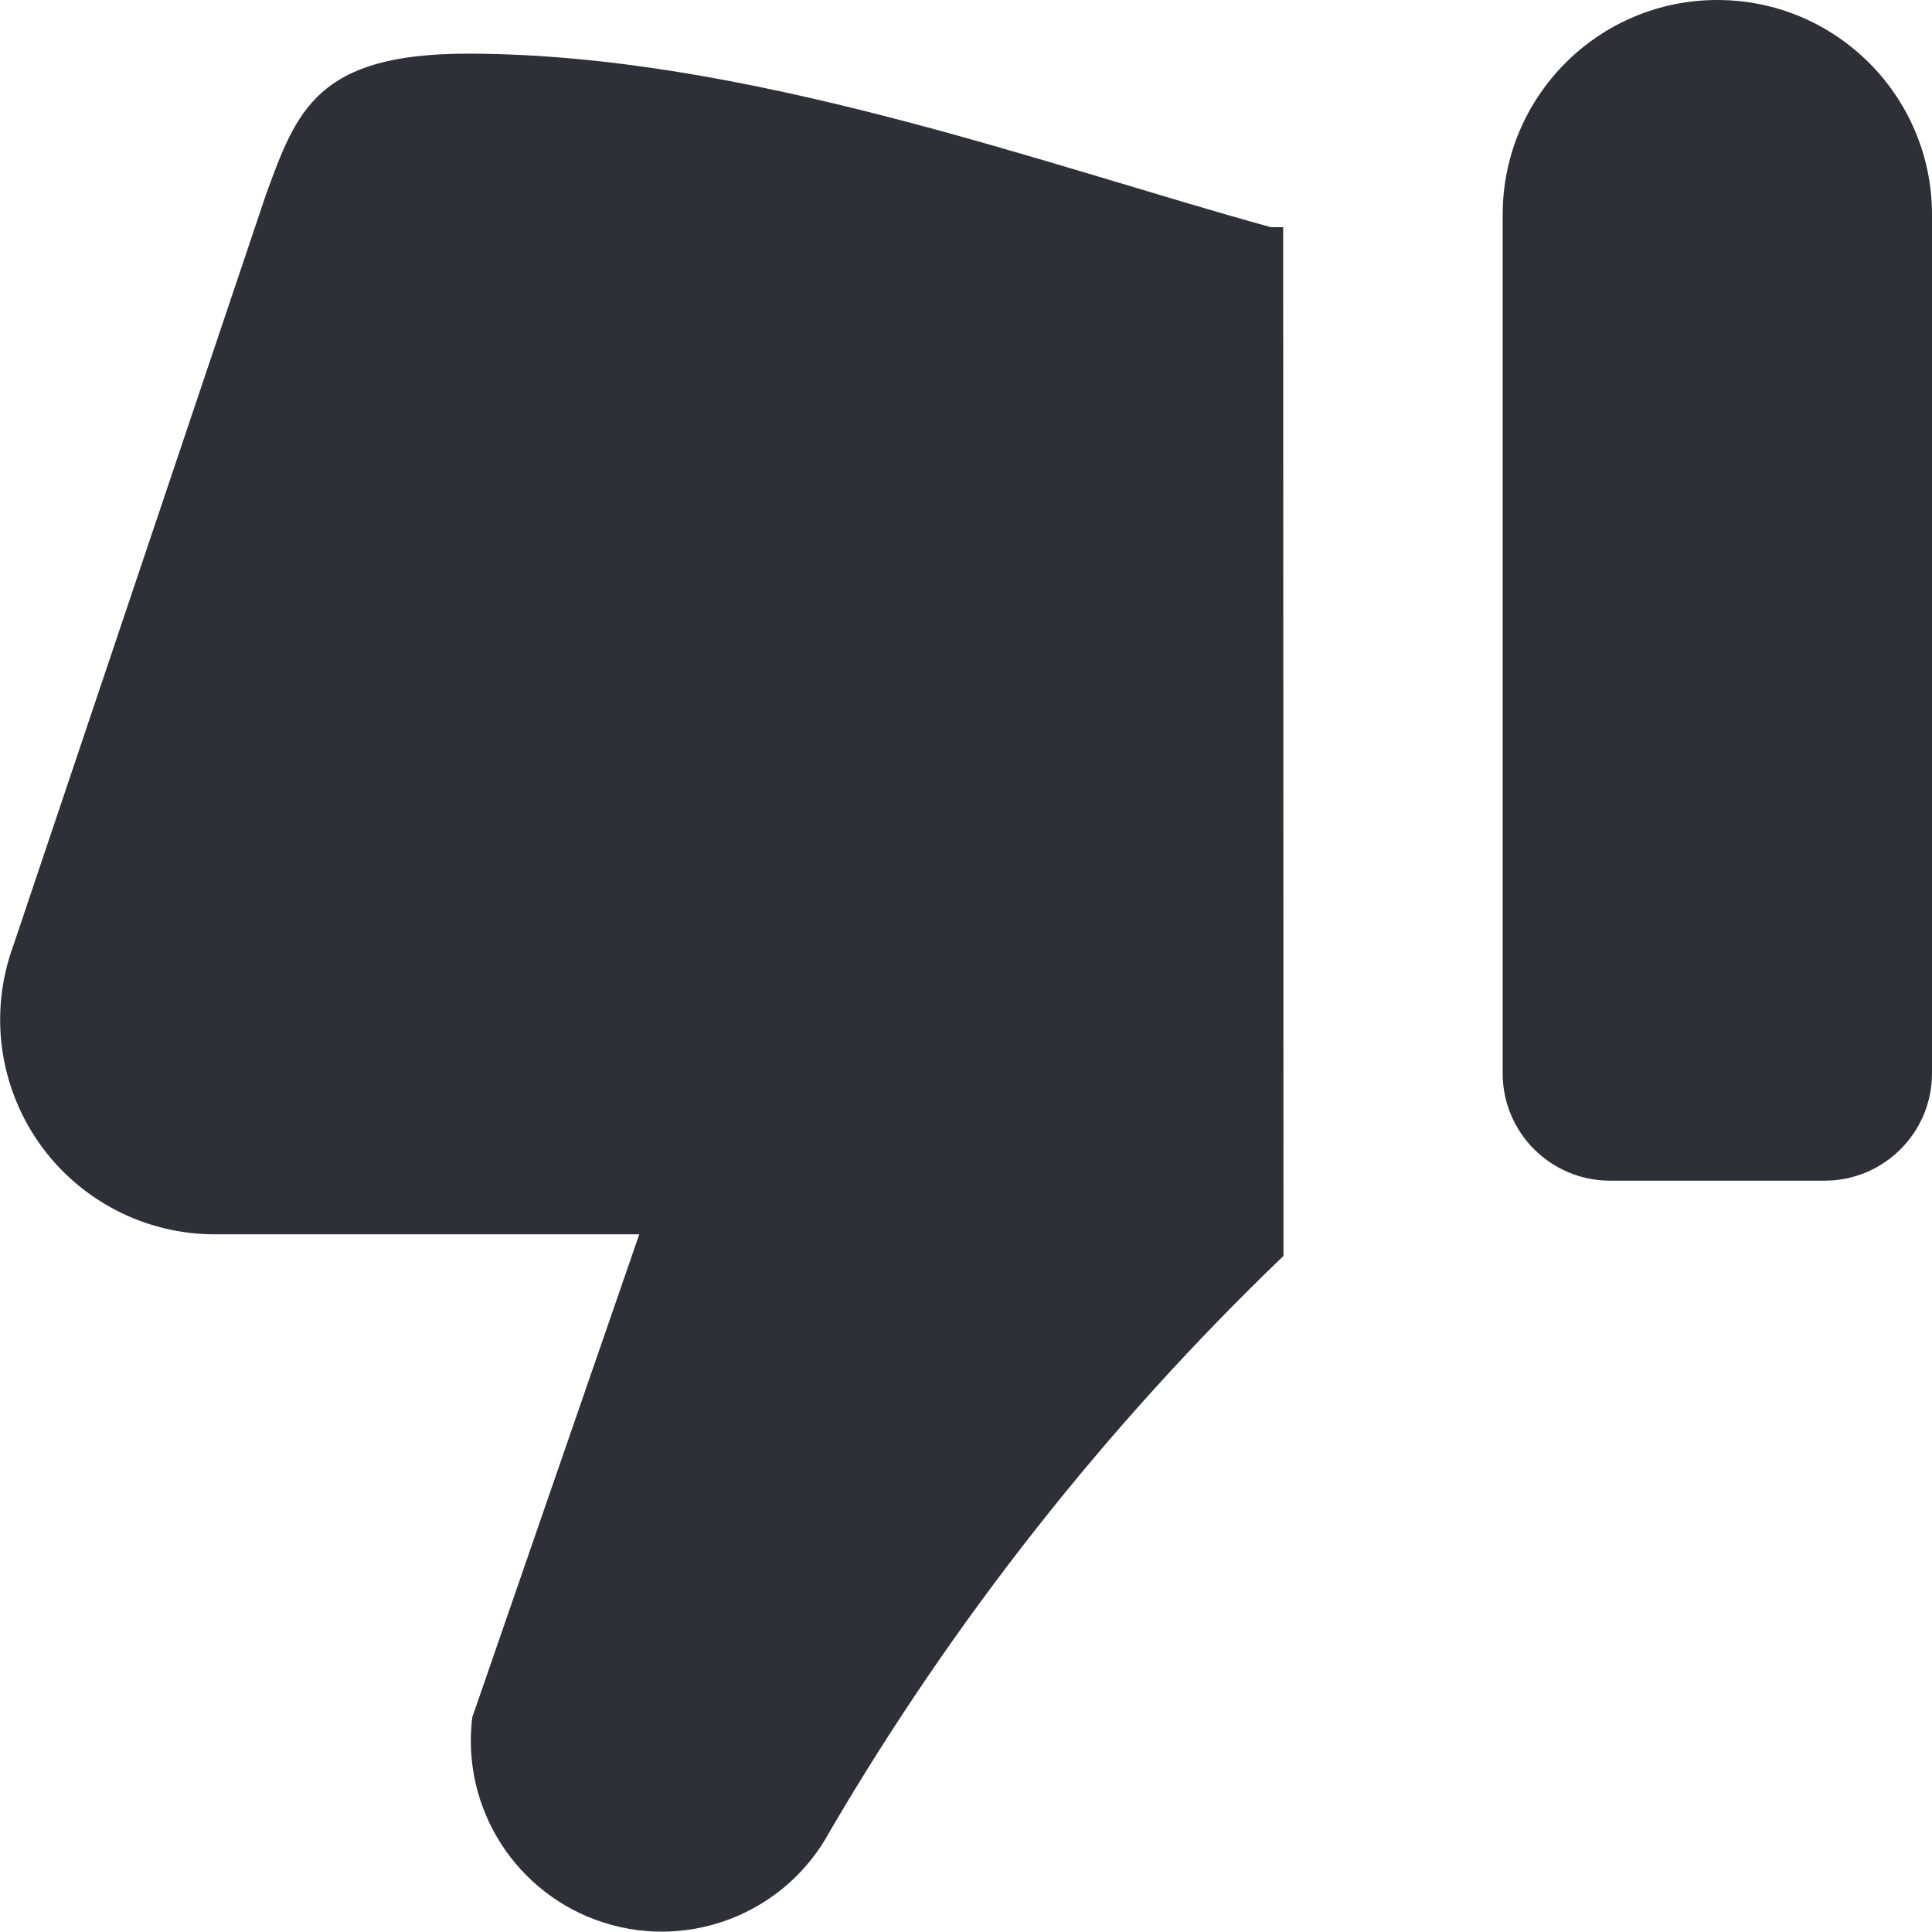
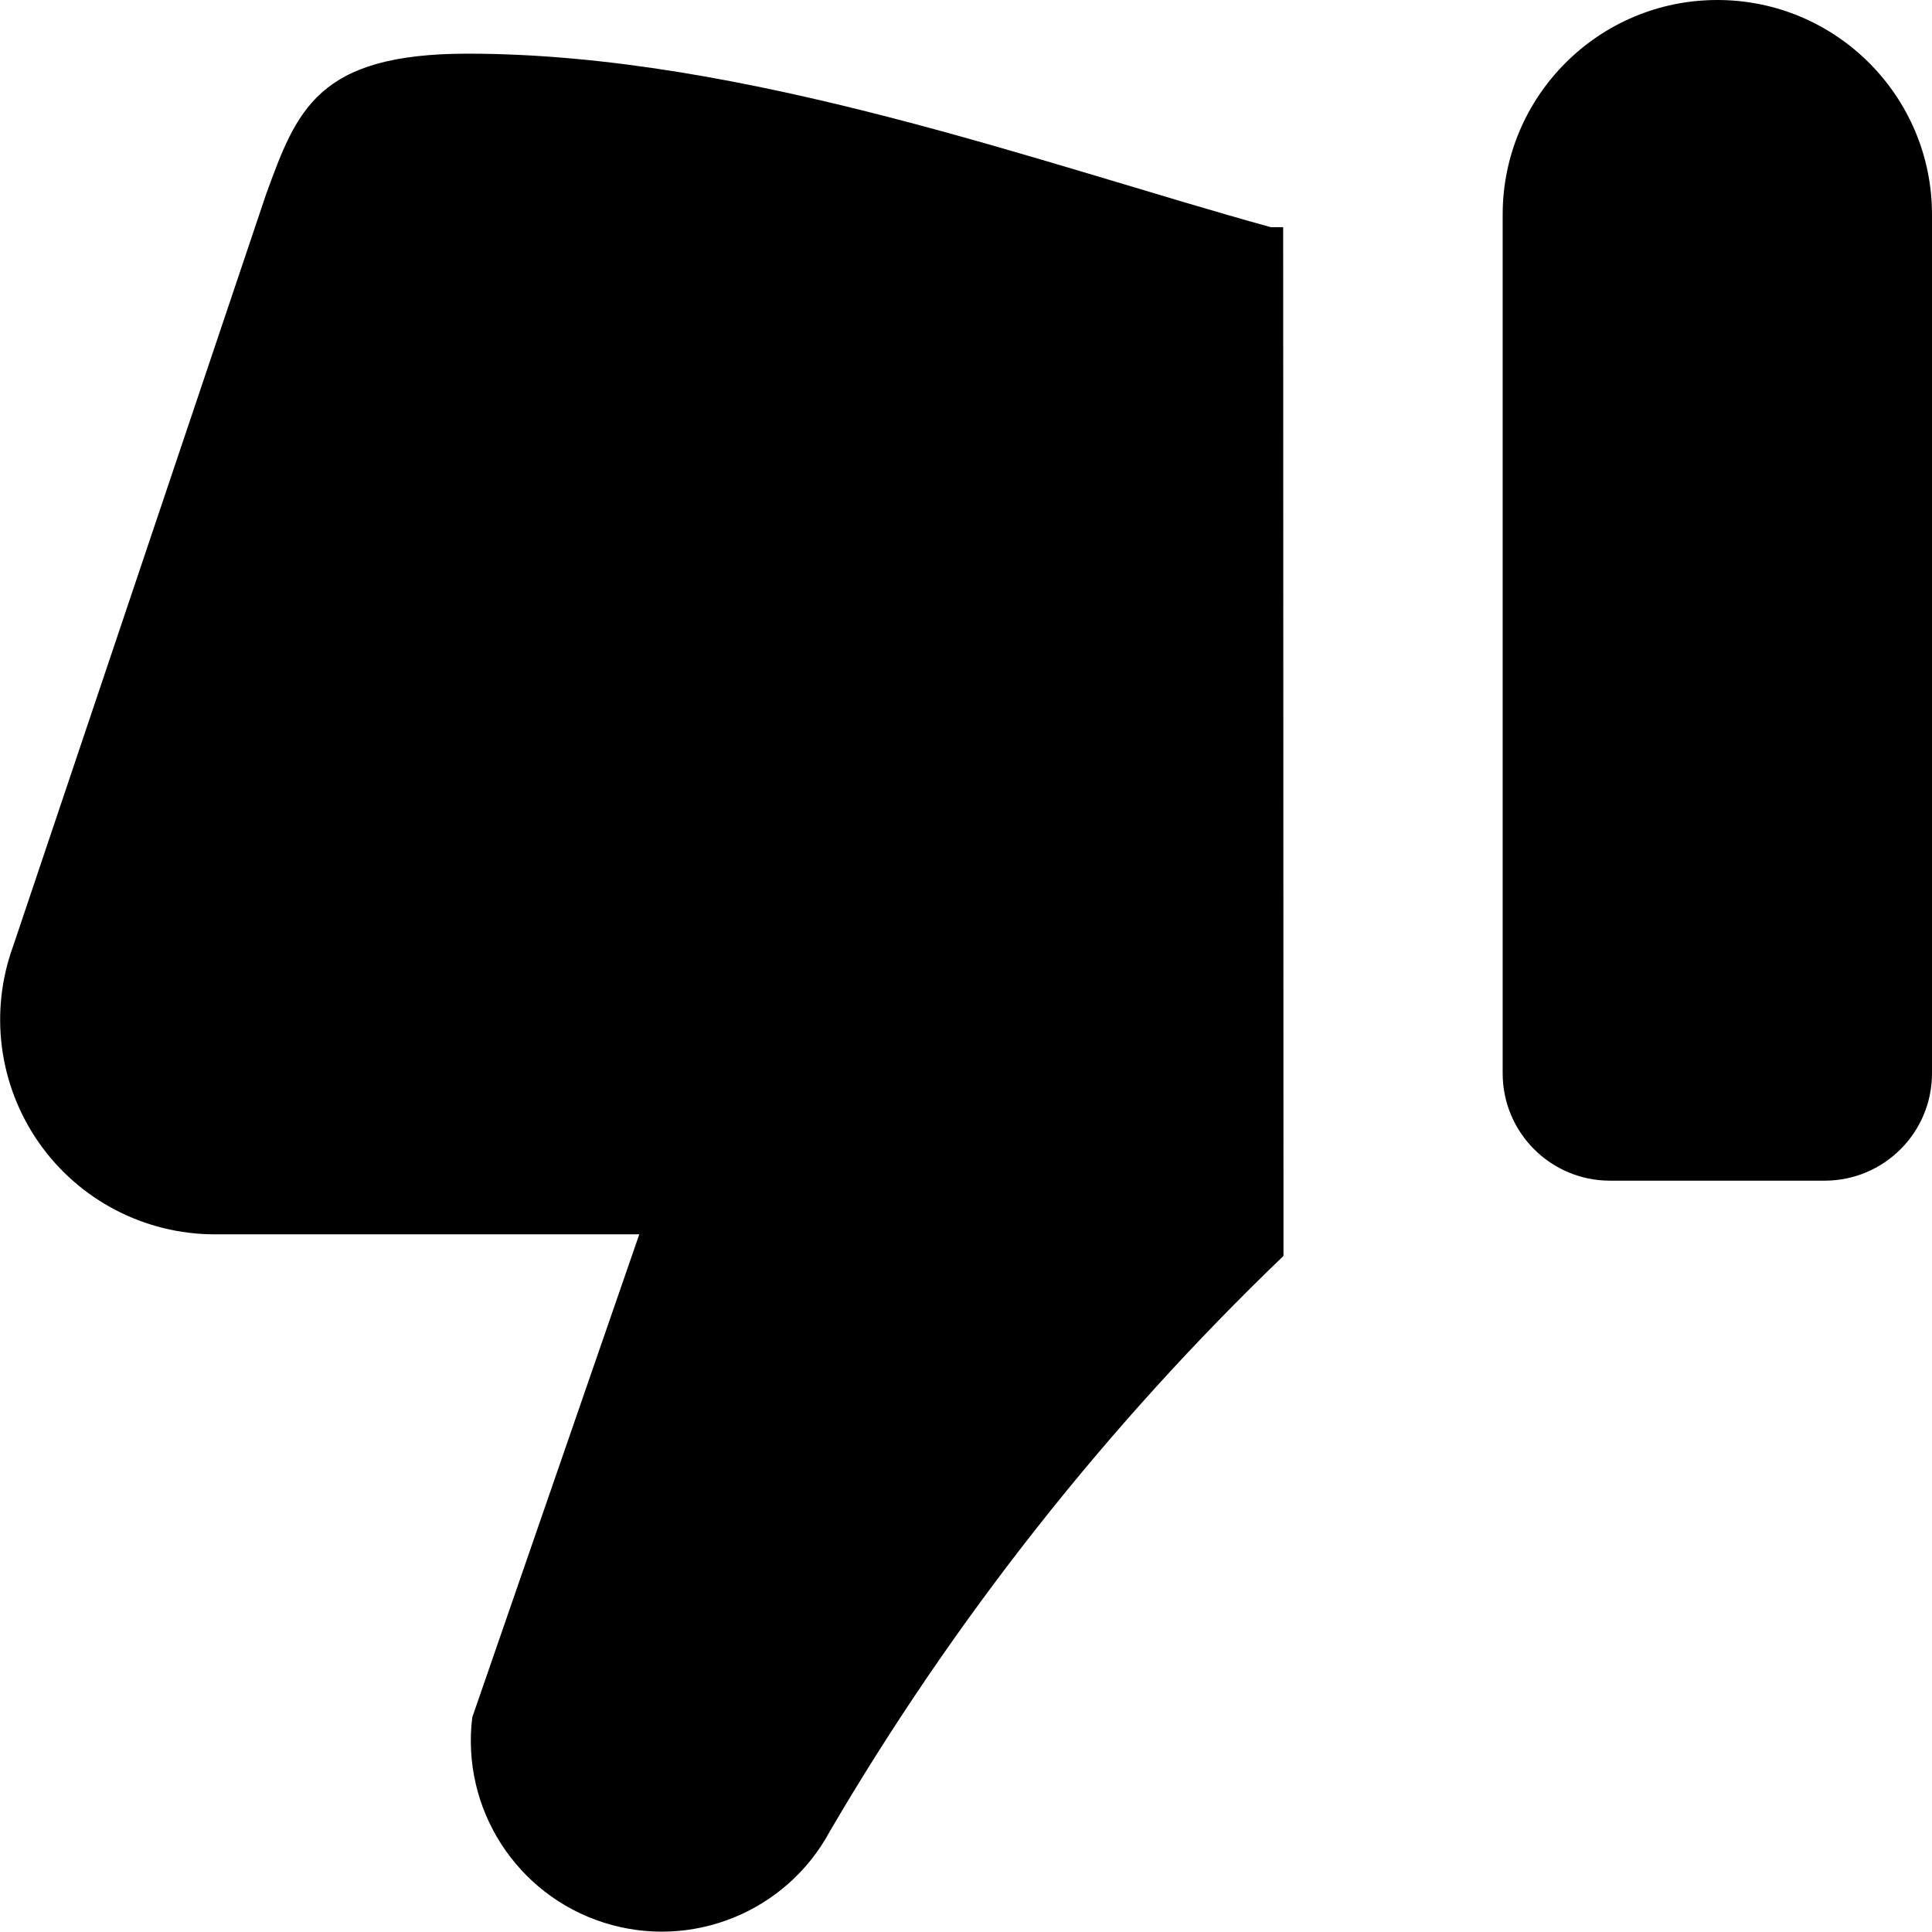
<svg xmlns="http://www.w3.org/2000/svg" fill="none" viewBox="0 0 18 18">
-   <path fill="#2F2F38" d="M11.955 2.117h-.114C9.732 1.535 6.941.5 4.356.5c-1.4 0-1.592.526-1.879 1.316l-2.355 7A2 2 0 0 0 2 11.5h3.956L4.4 16a1.779 1.779 0 0 0 3.332 1.061 24.8 24.8 0 0 1 4.226-5.36l-.003-9.584ZM15 11h2a1 1 0 0 0 1-1V2a2 2 0 1 0-4 0v8a1 1 0 0 0 1 1Z" />
+   <path fill="currentColor" d="M11.955 2.117h-.114C9.732 1.535 6.941.5 4.356.5c-1.4 0-1.592.526-1.879 1.316l-2.355 7A2 2 0 0 0 2 11.5h3.956L4.4 16a1.779 1.779 0 0 0 3.332 1.061 24.8 24.8 0 0 1 4.226-5.36l-.003-9.584ZM15 11h2a1 1 0 0 0 1-1V2a2 2 0 1 0-4 0v8a1 1 0 0 0 1 1Z" />
</svg>
